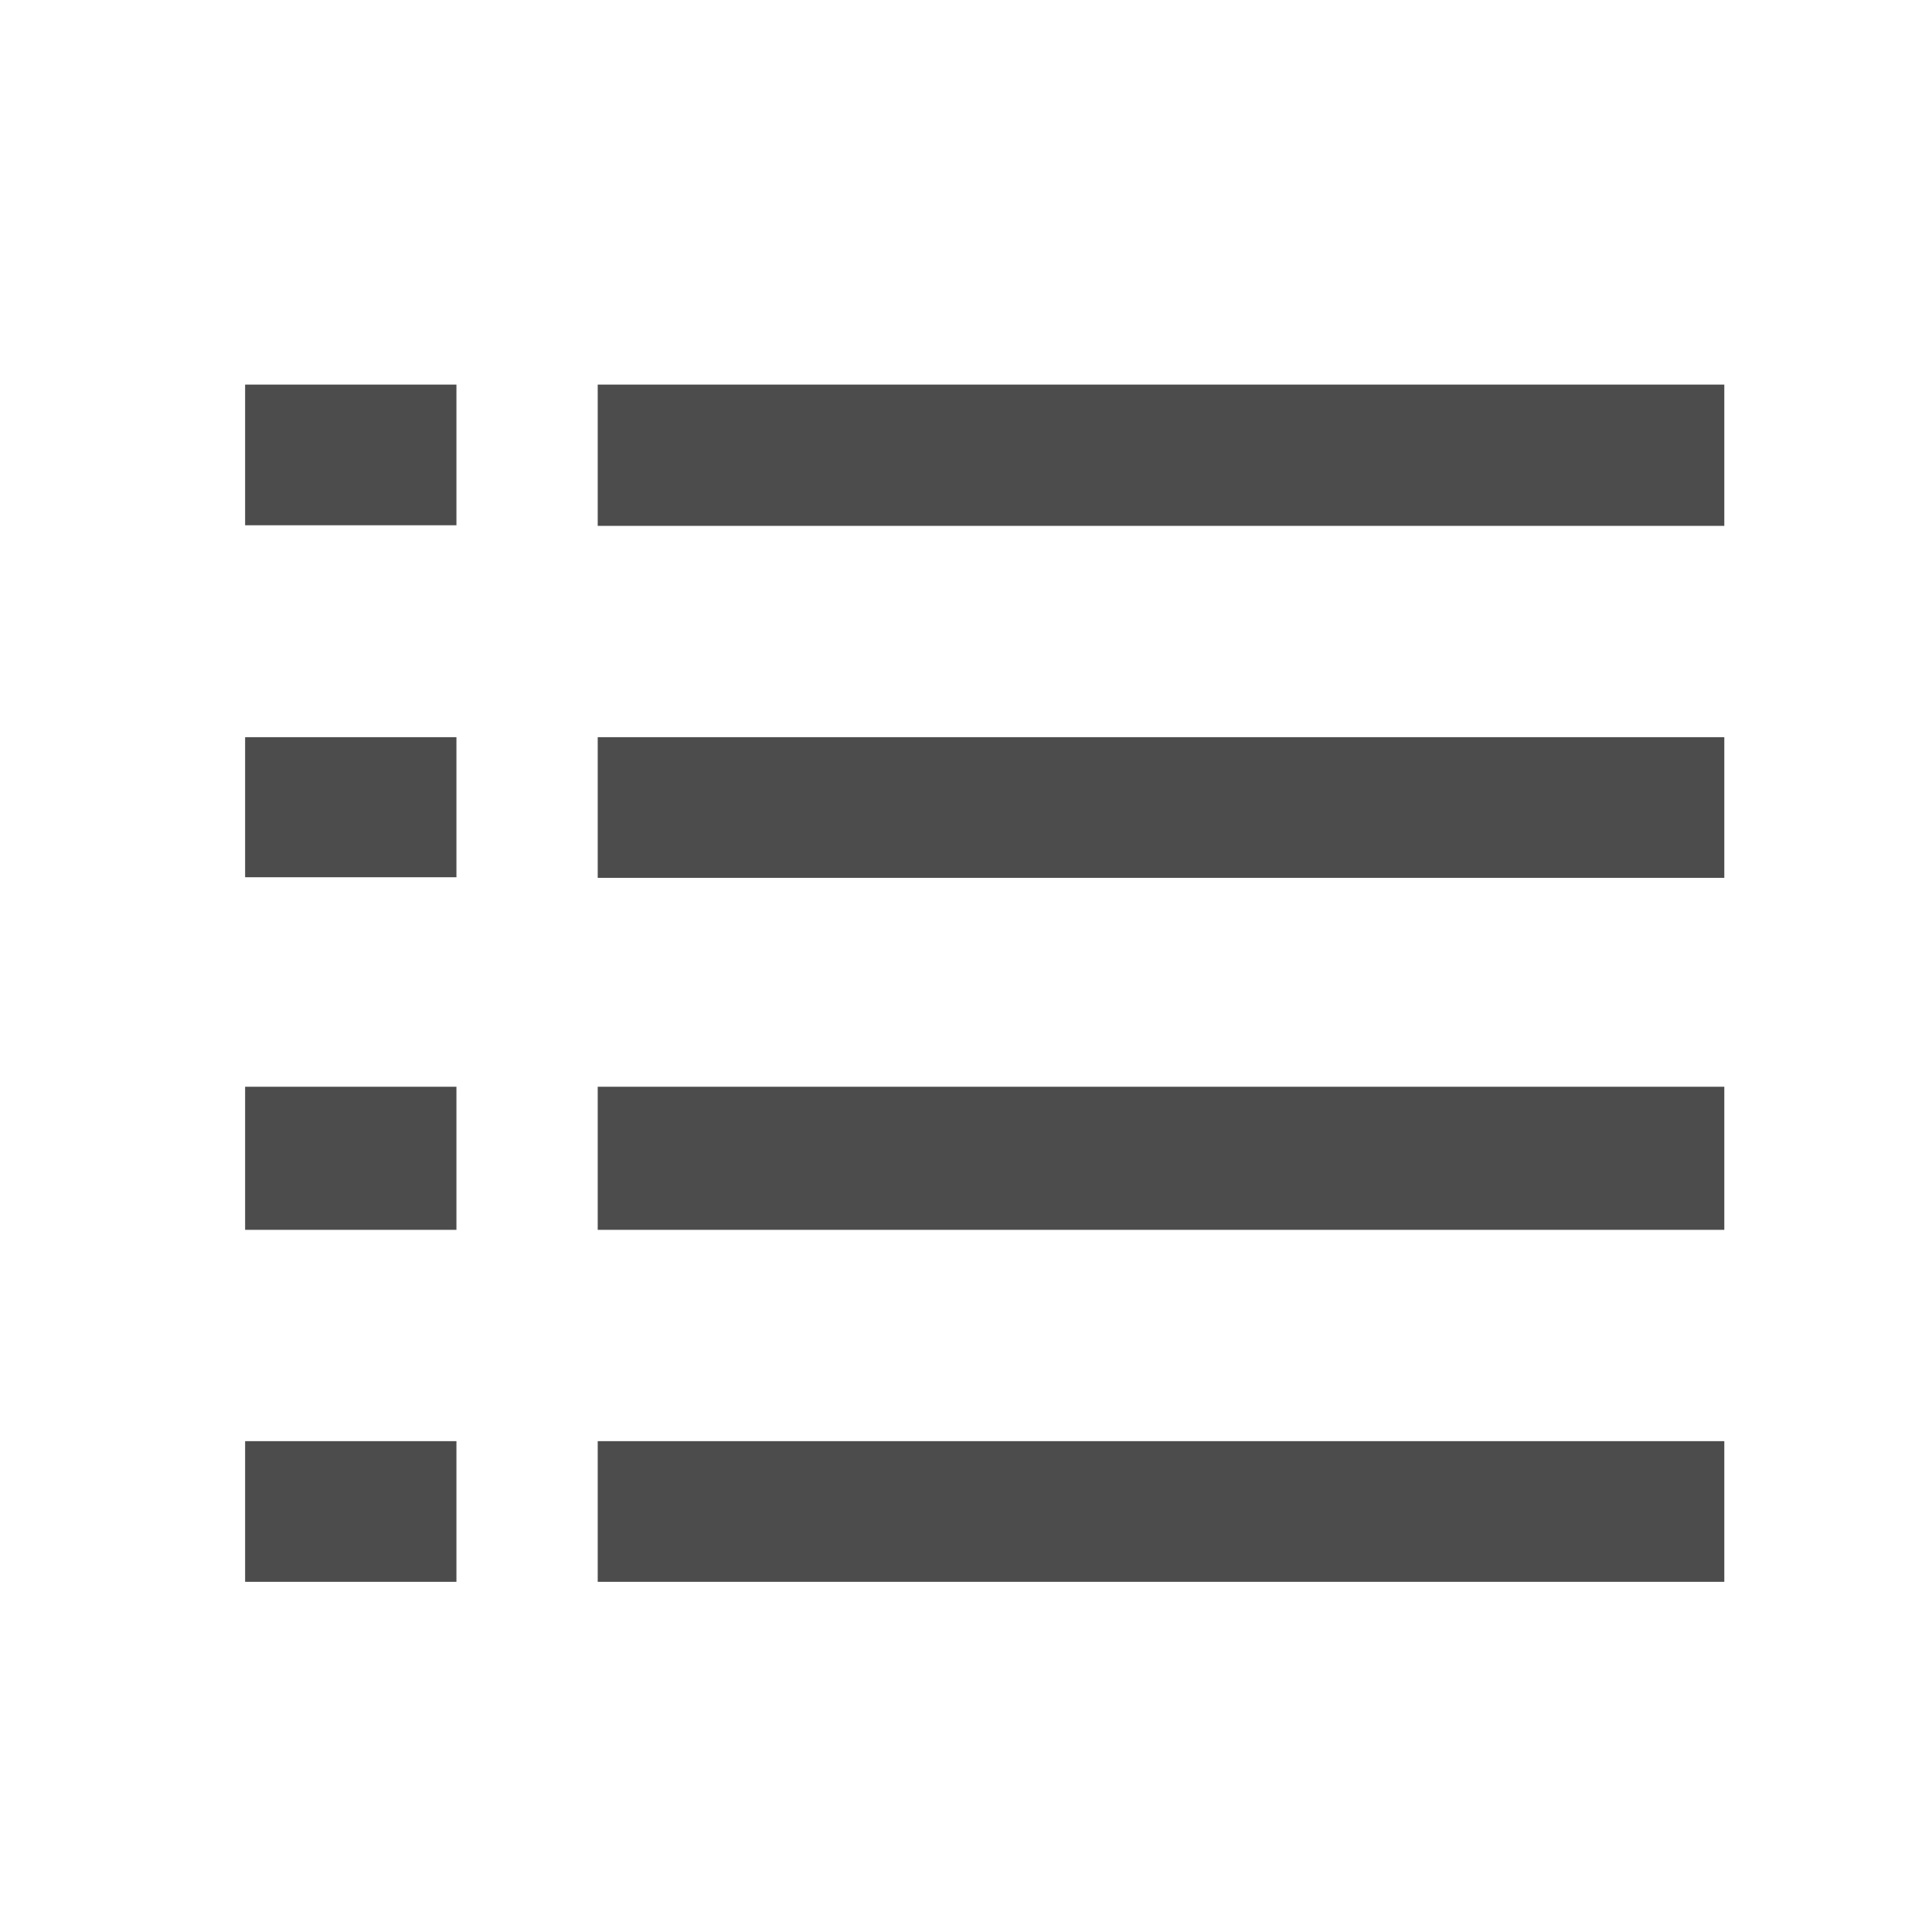
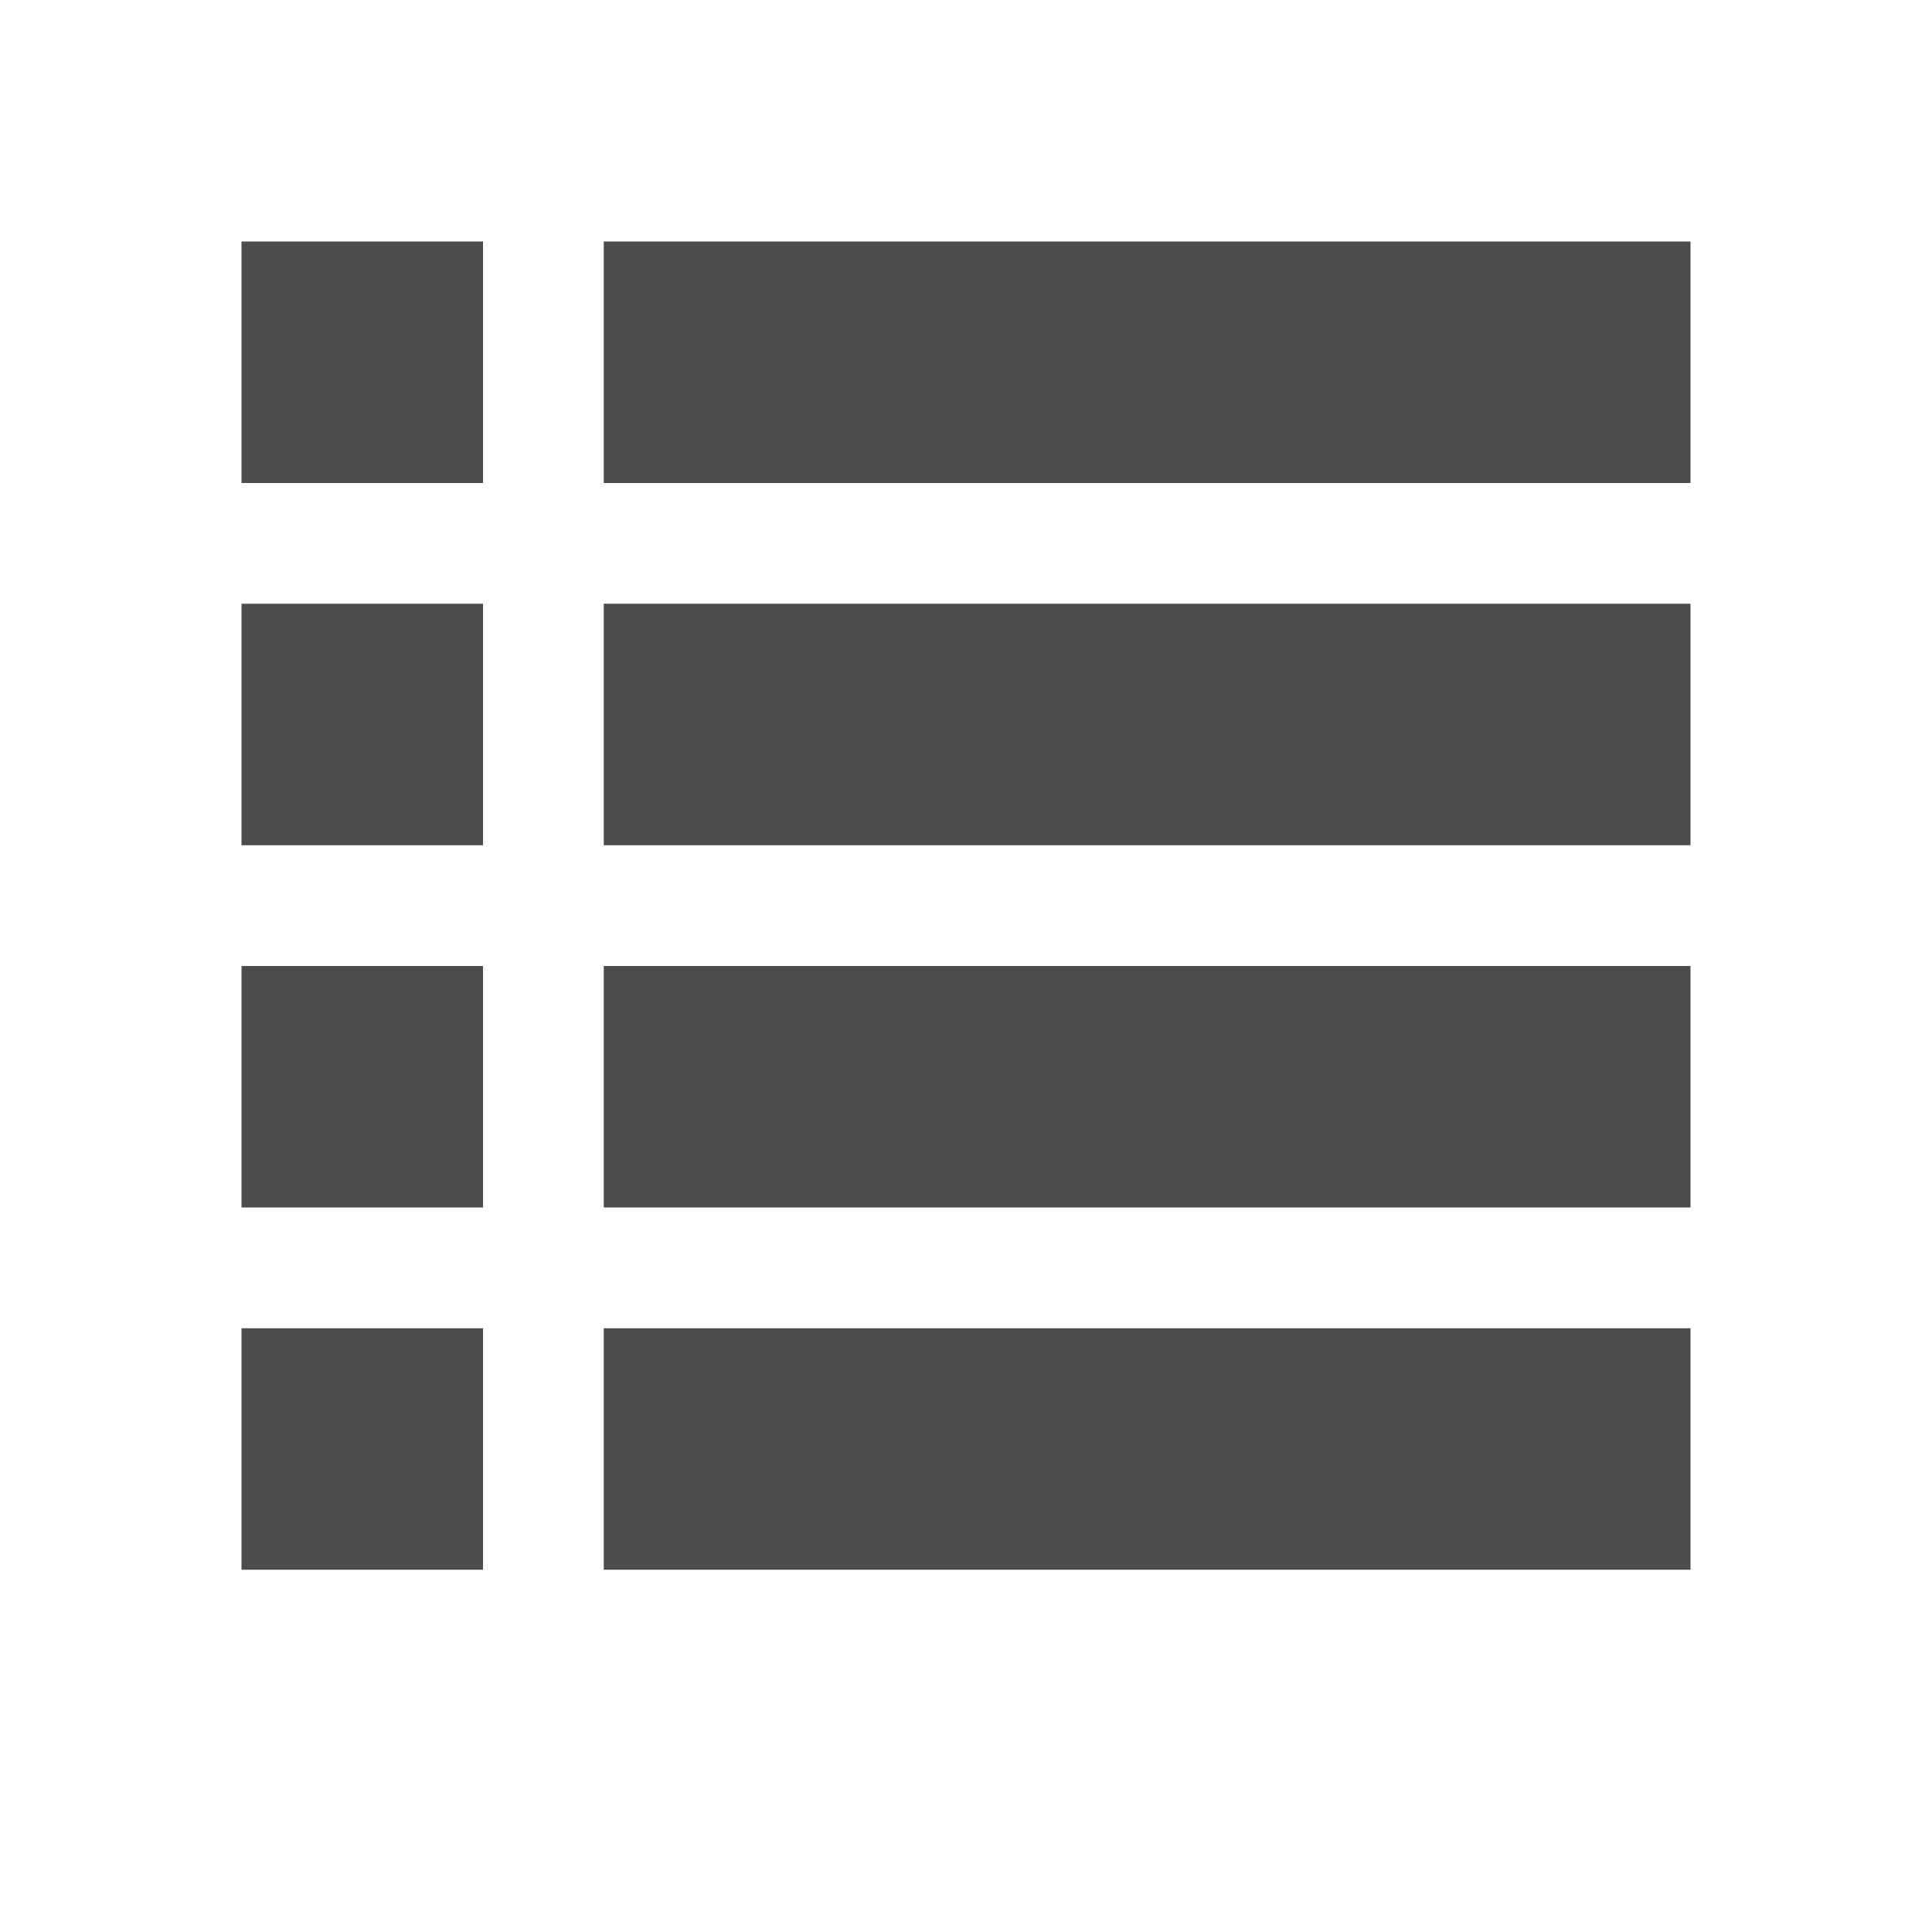
- <svg xmlns="http://www.w3.org/2000/svg" width="32" height="32" viewBox="0 0 32 32">
-   <path fill="currentColor" fill-opacity="0.7" d="M4.06 20.37h3.5V18h-3.5zm0 5.83h3.5v-2.33h-3.5zm0-11.67h3.5v-2.32h-3.5zm0-5.83h3.5V6.37h-3.5zm5.84 5.84h18.66v-2.33H9.9zm0-8.17v2.34h18.66V6.37zm0 19.83h18.66v-2.33H9.9zm0-5.83h18.66V18H9.9z" fill-rule="evenodd" />
+ <svg xmlns="http://www.w3.org/2000/svg" width="16" height="16" version="1.1" viewBox="0 0 16 16">
+   <path d="m2 10h2v-2h-2zm0 3h2v-2h-2zm0-6h2v-2h-2zm0-3h2v-2h-2zm3 3h9v-2h-9zm0-5v2h9v-2zm0 11h9v-2h-9zm0-3h9v-2h-9z" fill="currentColor" fill-opacity=".7" fill-rule="evenodd" />
</svg>
